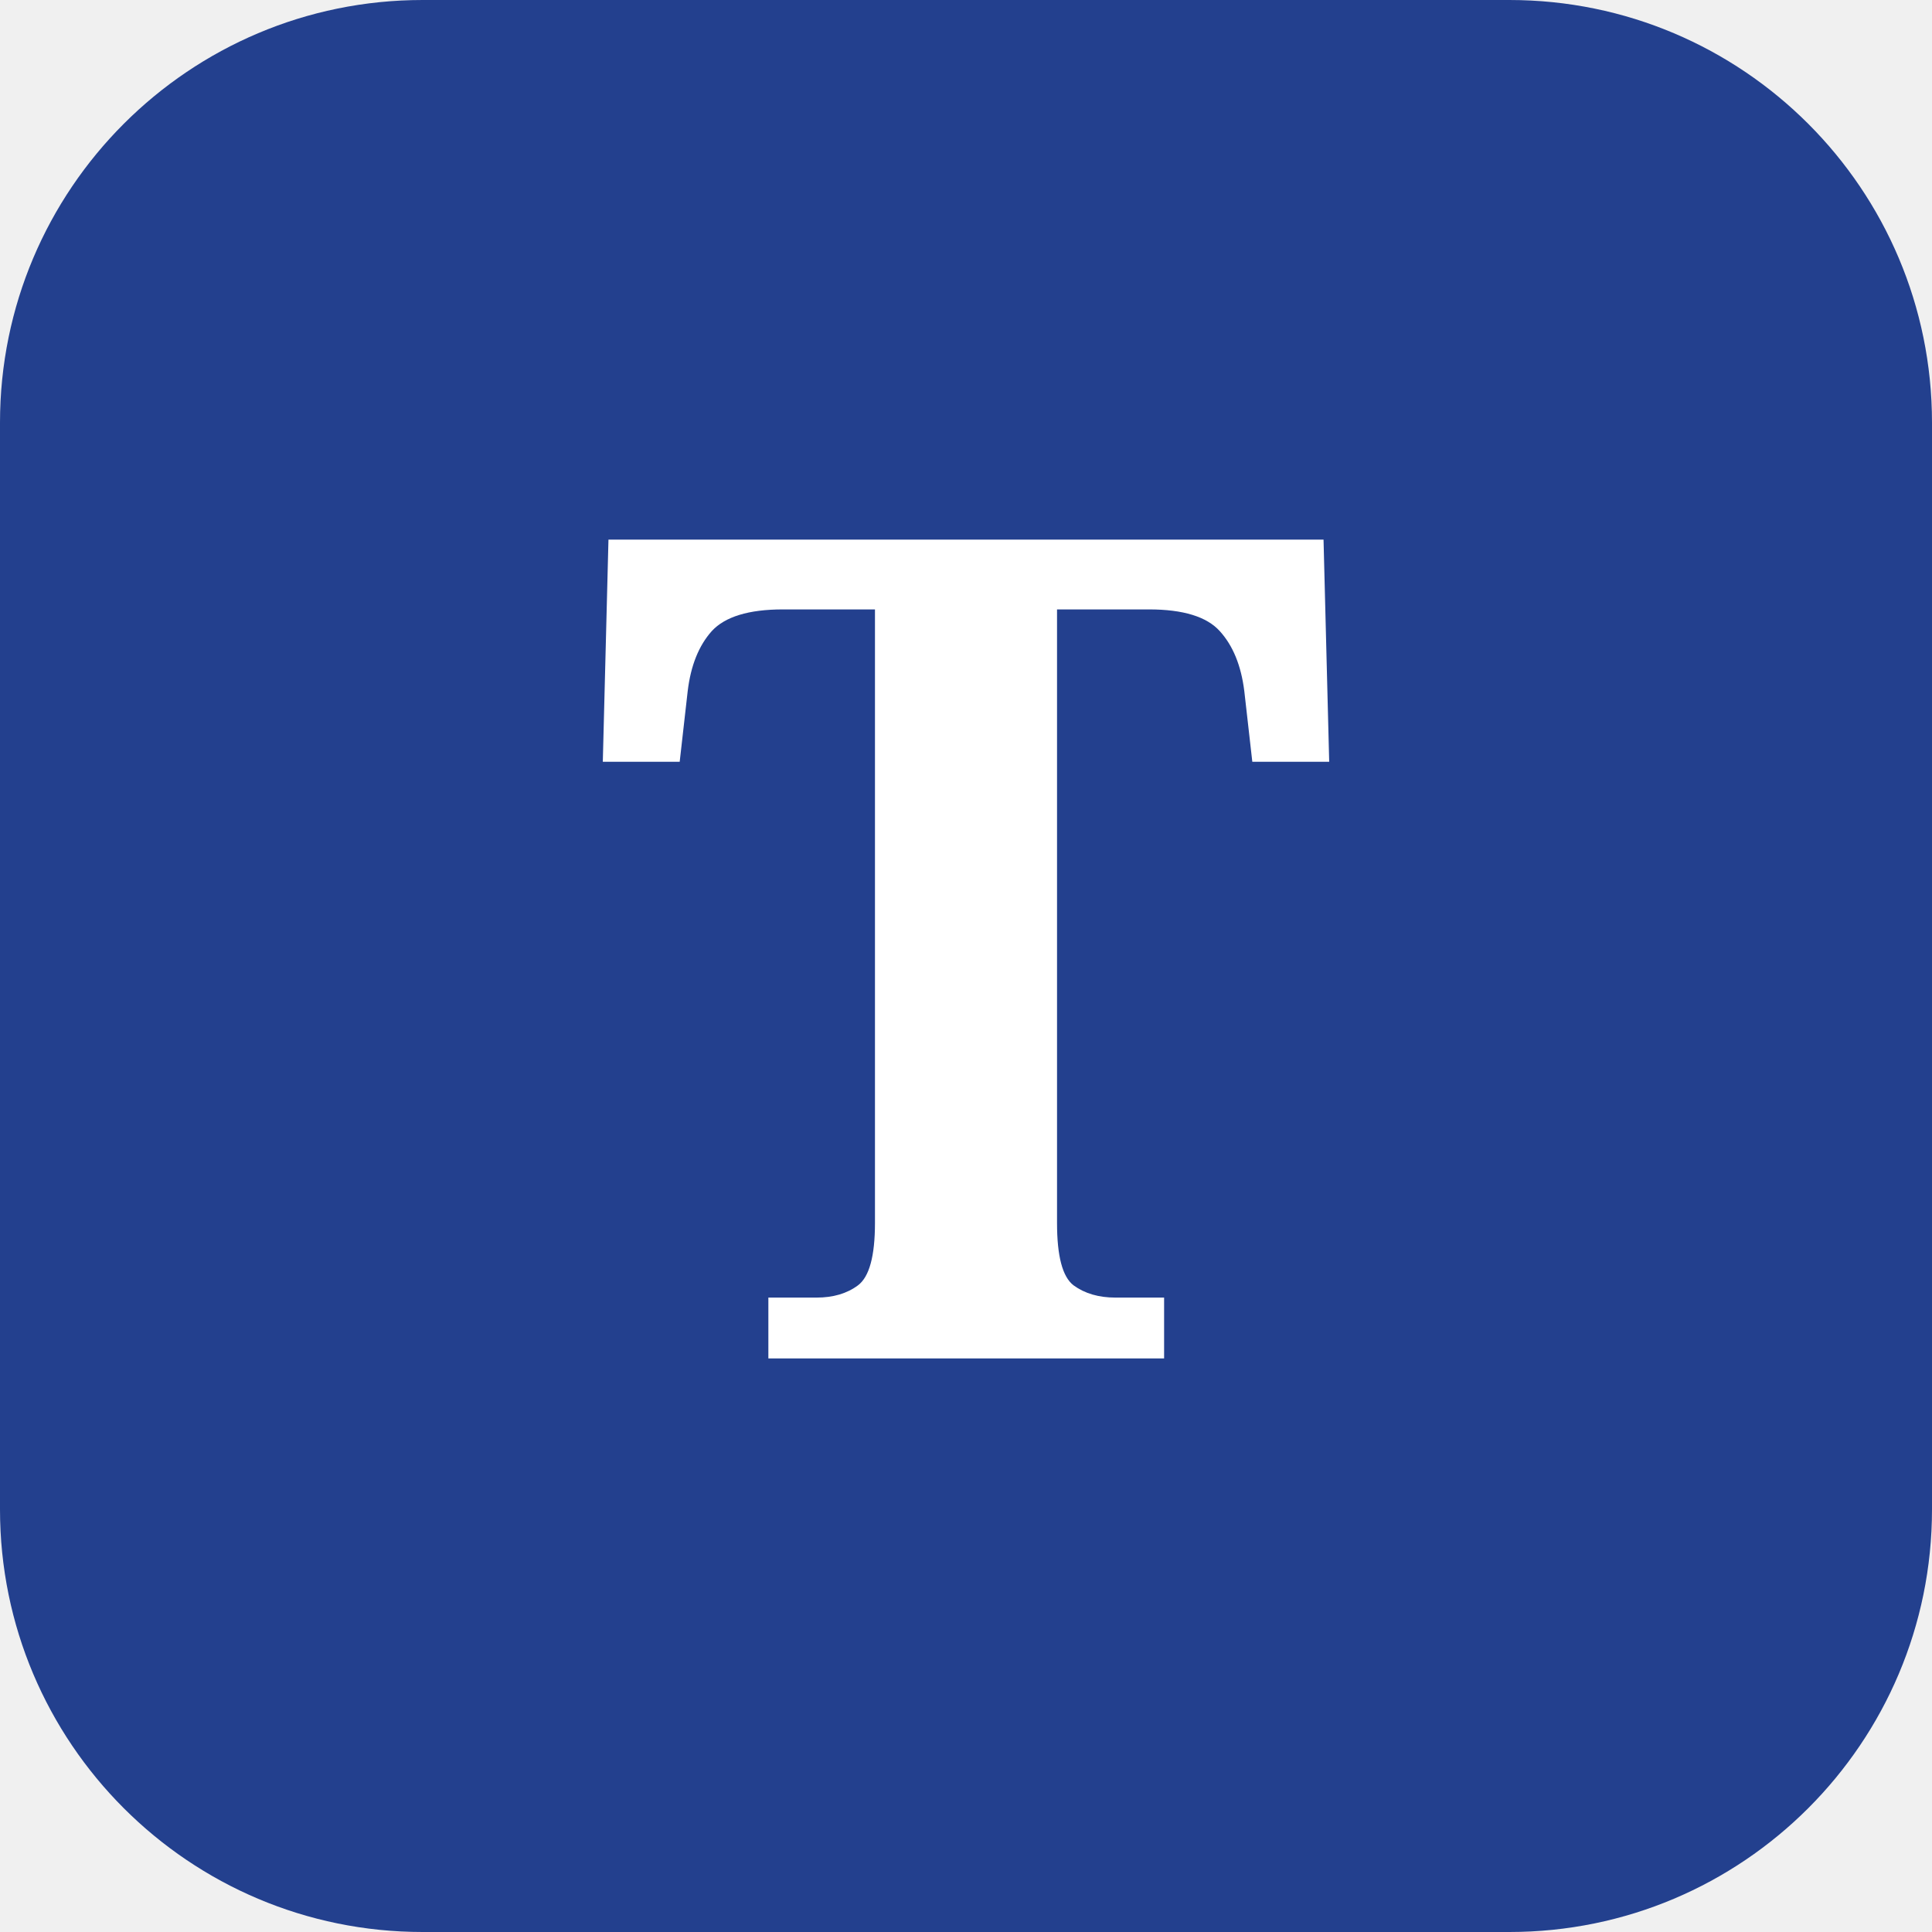
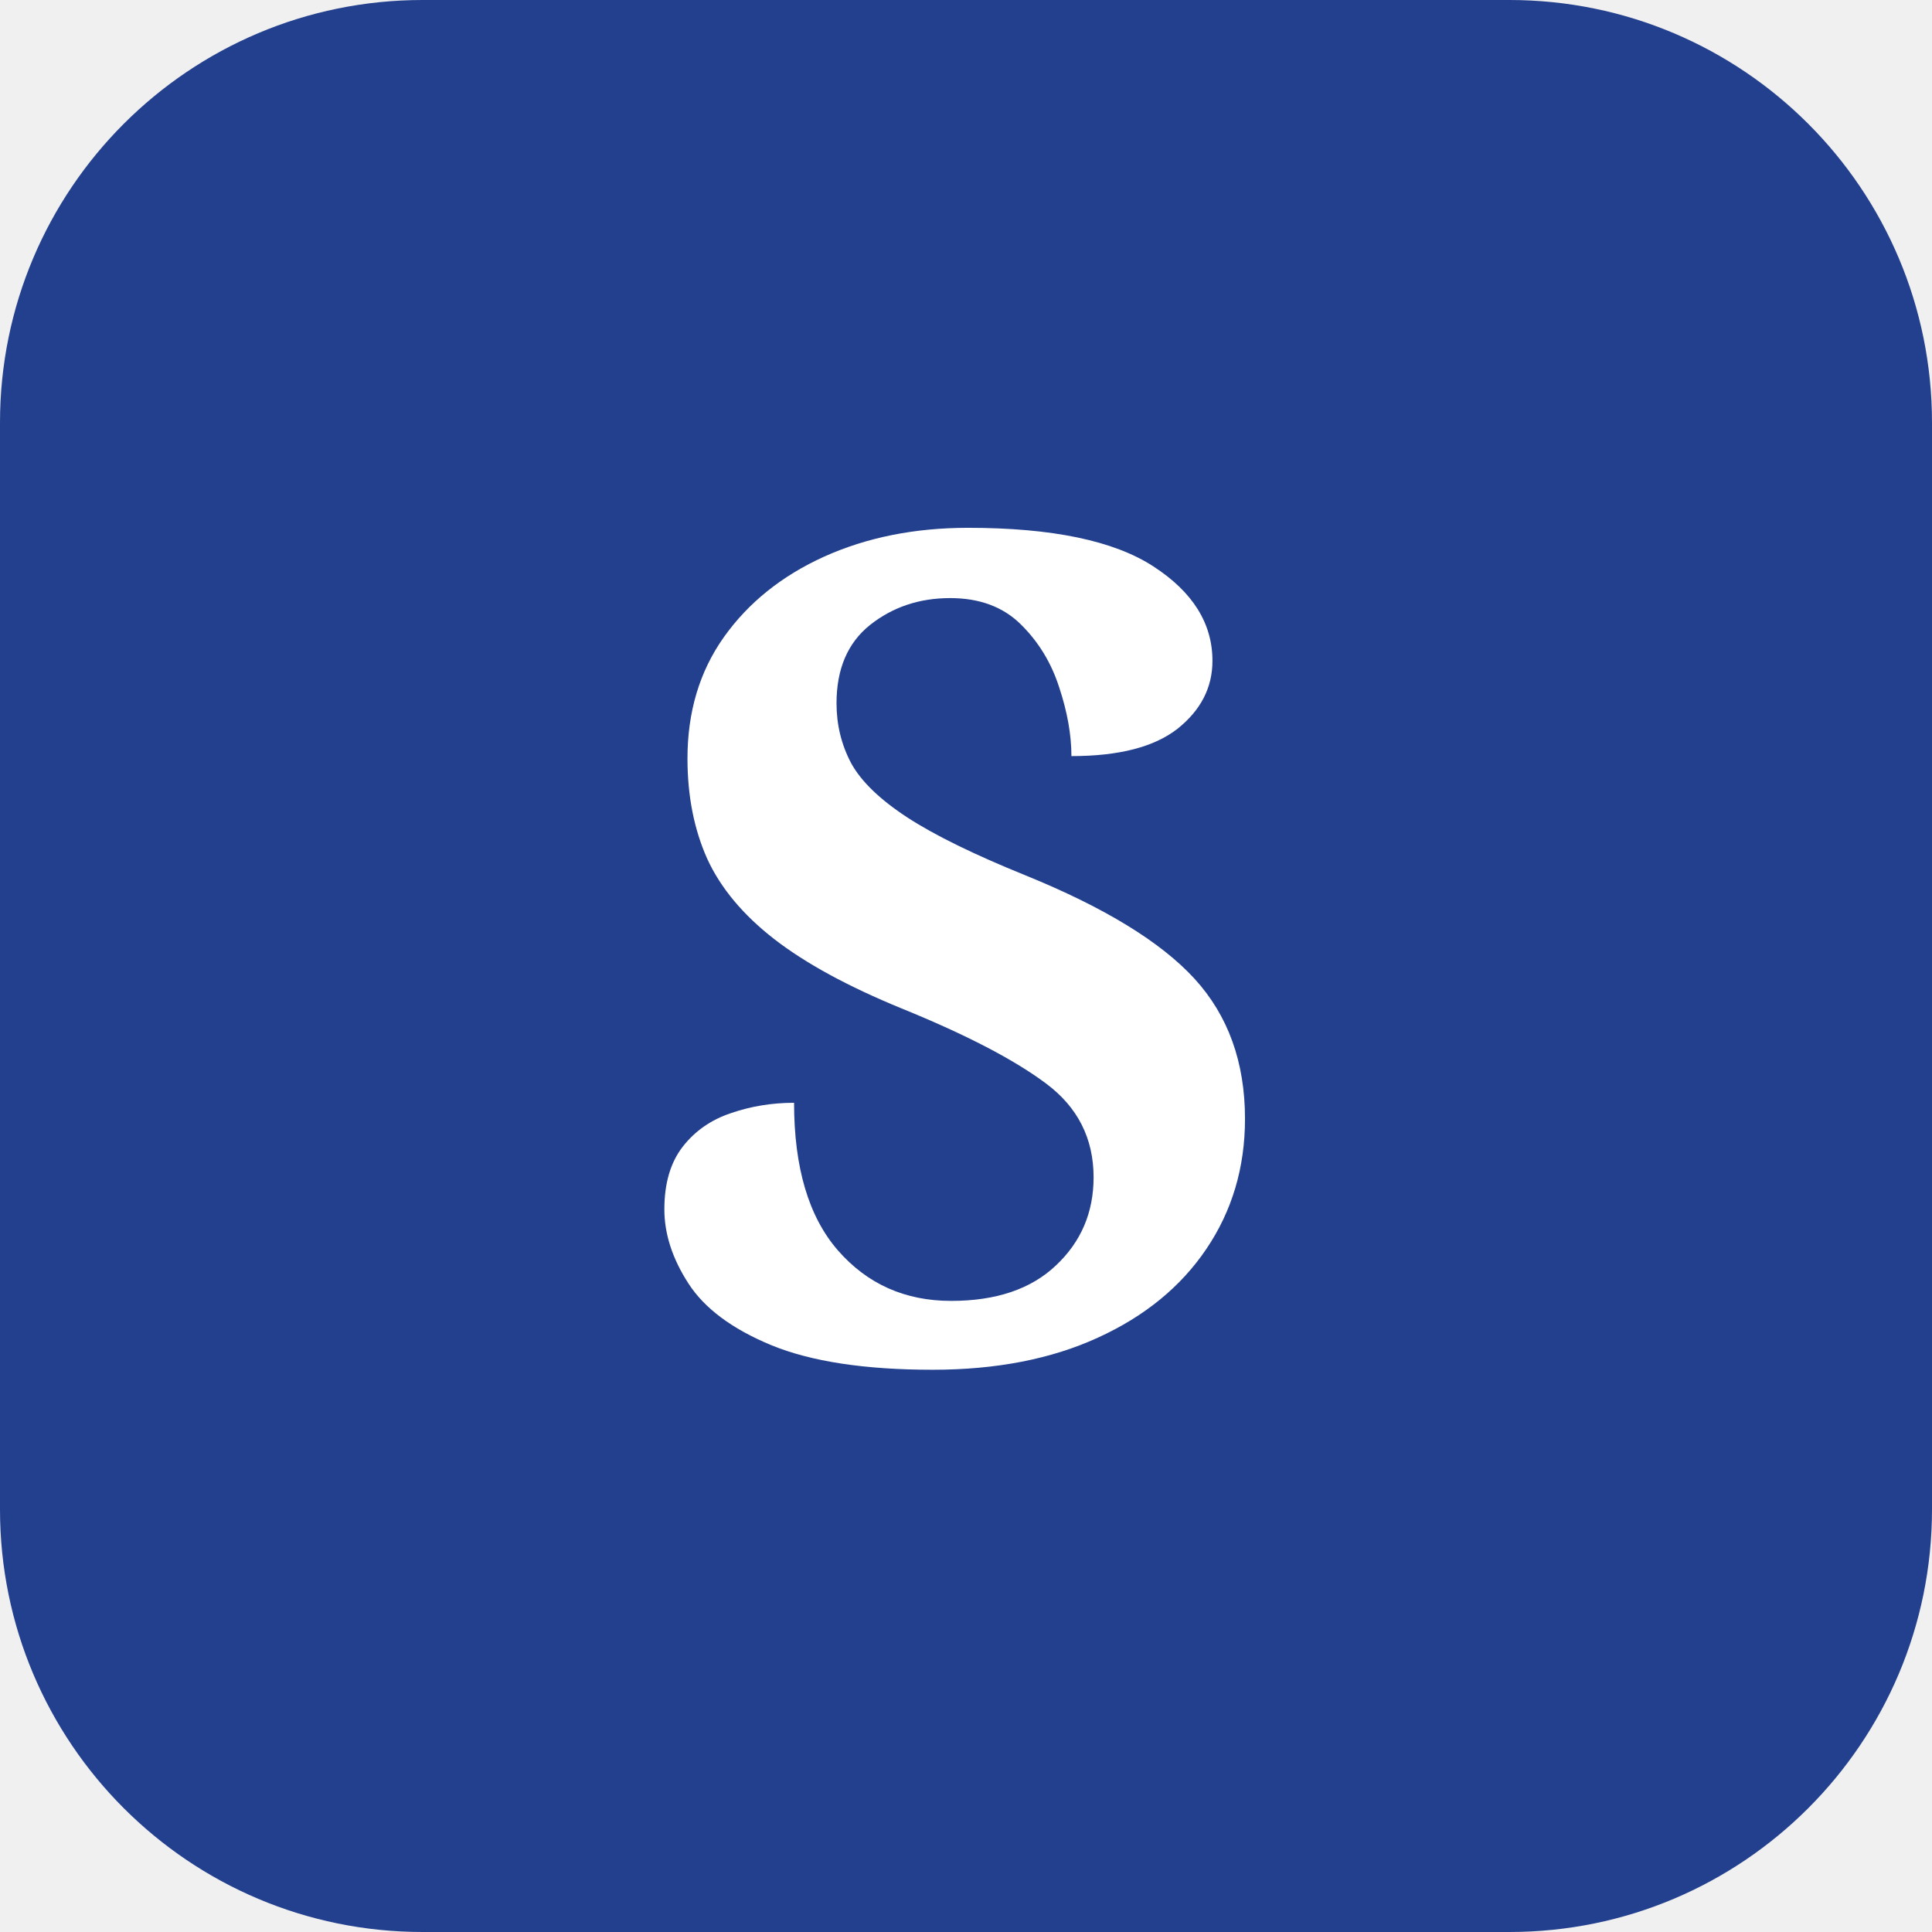
<svg xmlns="http://www.w3.org/2000/svg" viewBox="0 0 64 64">
  <rect width="64" height="64" rx="14" fill="#23408E" />
-   <text x="32" y="45" font-family="Georgia,serif" font-size="38" font-weight="700" fill="#fff" text-anchor="middle">T</text>
+   <text x="32" y="45" font-family="Georgia,serif" font-size="38" font-weight="700" fill="#fff" text-anchor="middle">S</text>
</svg>
